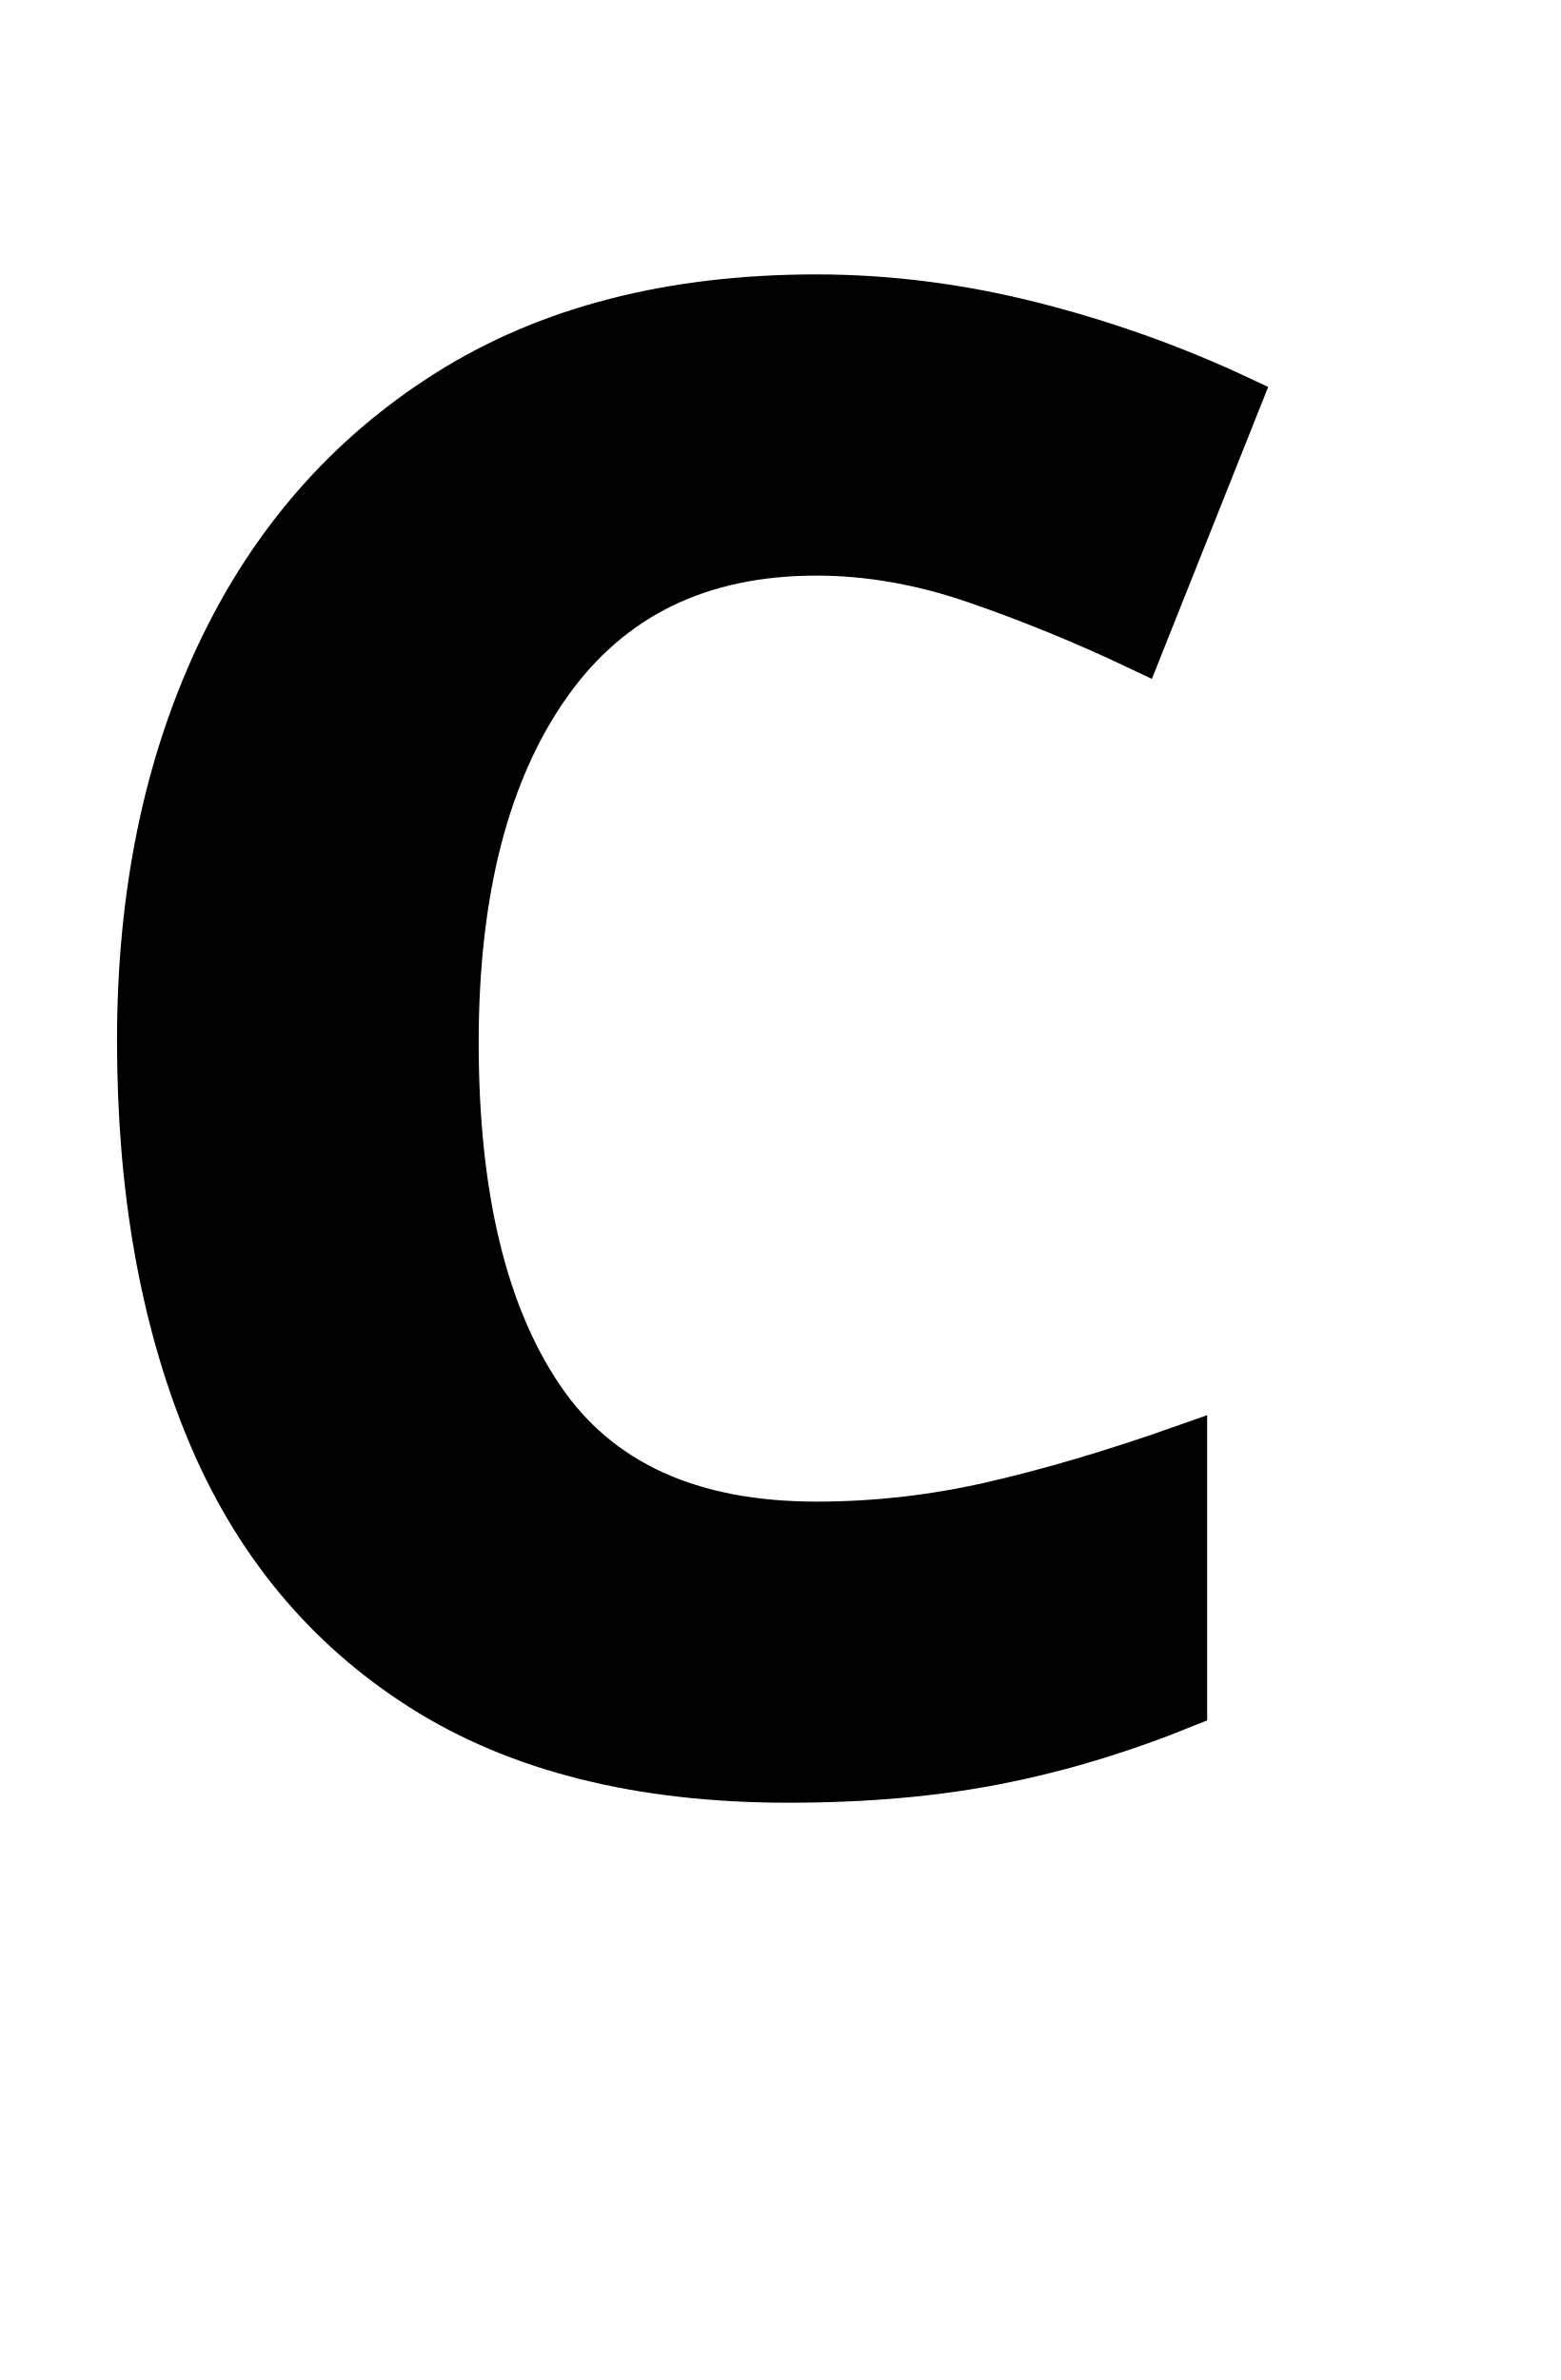
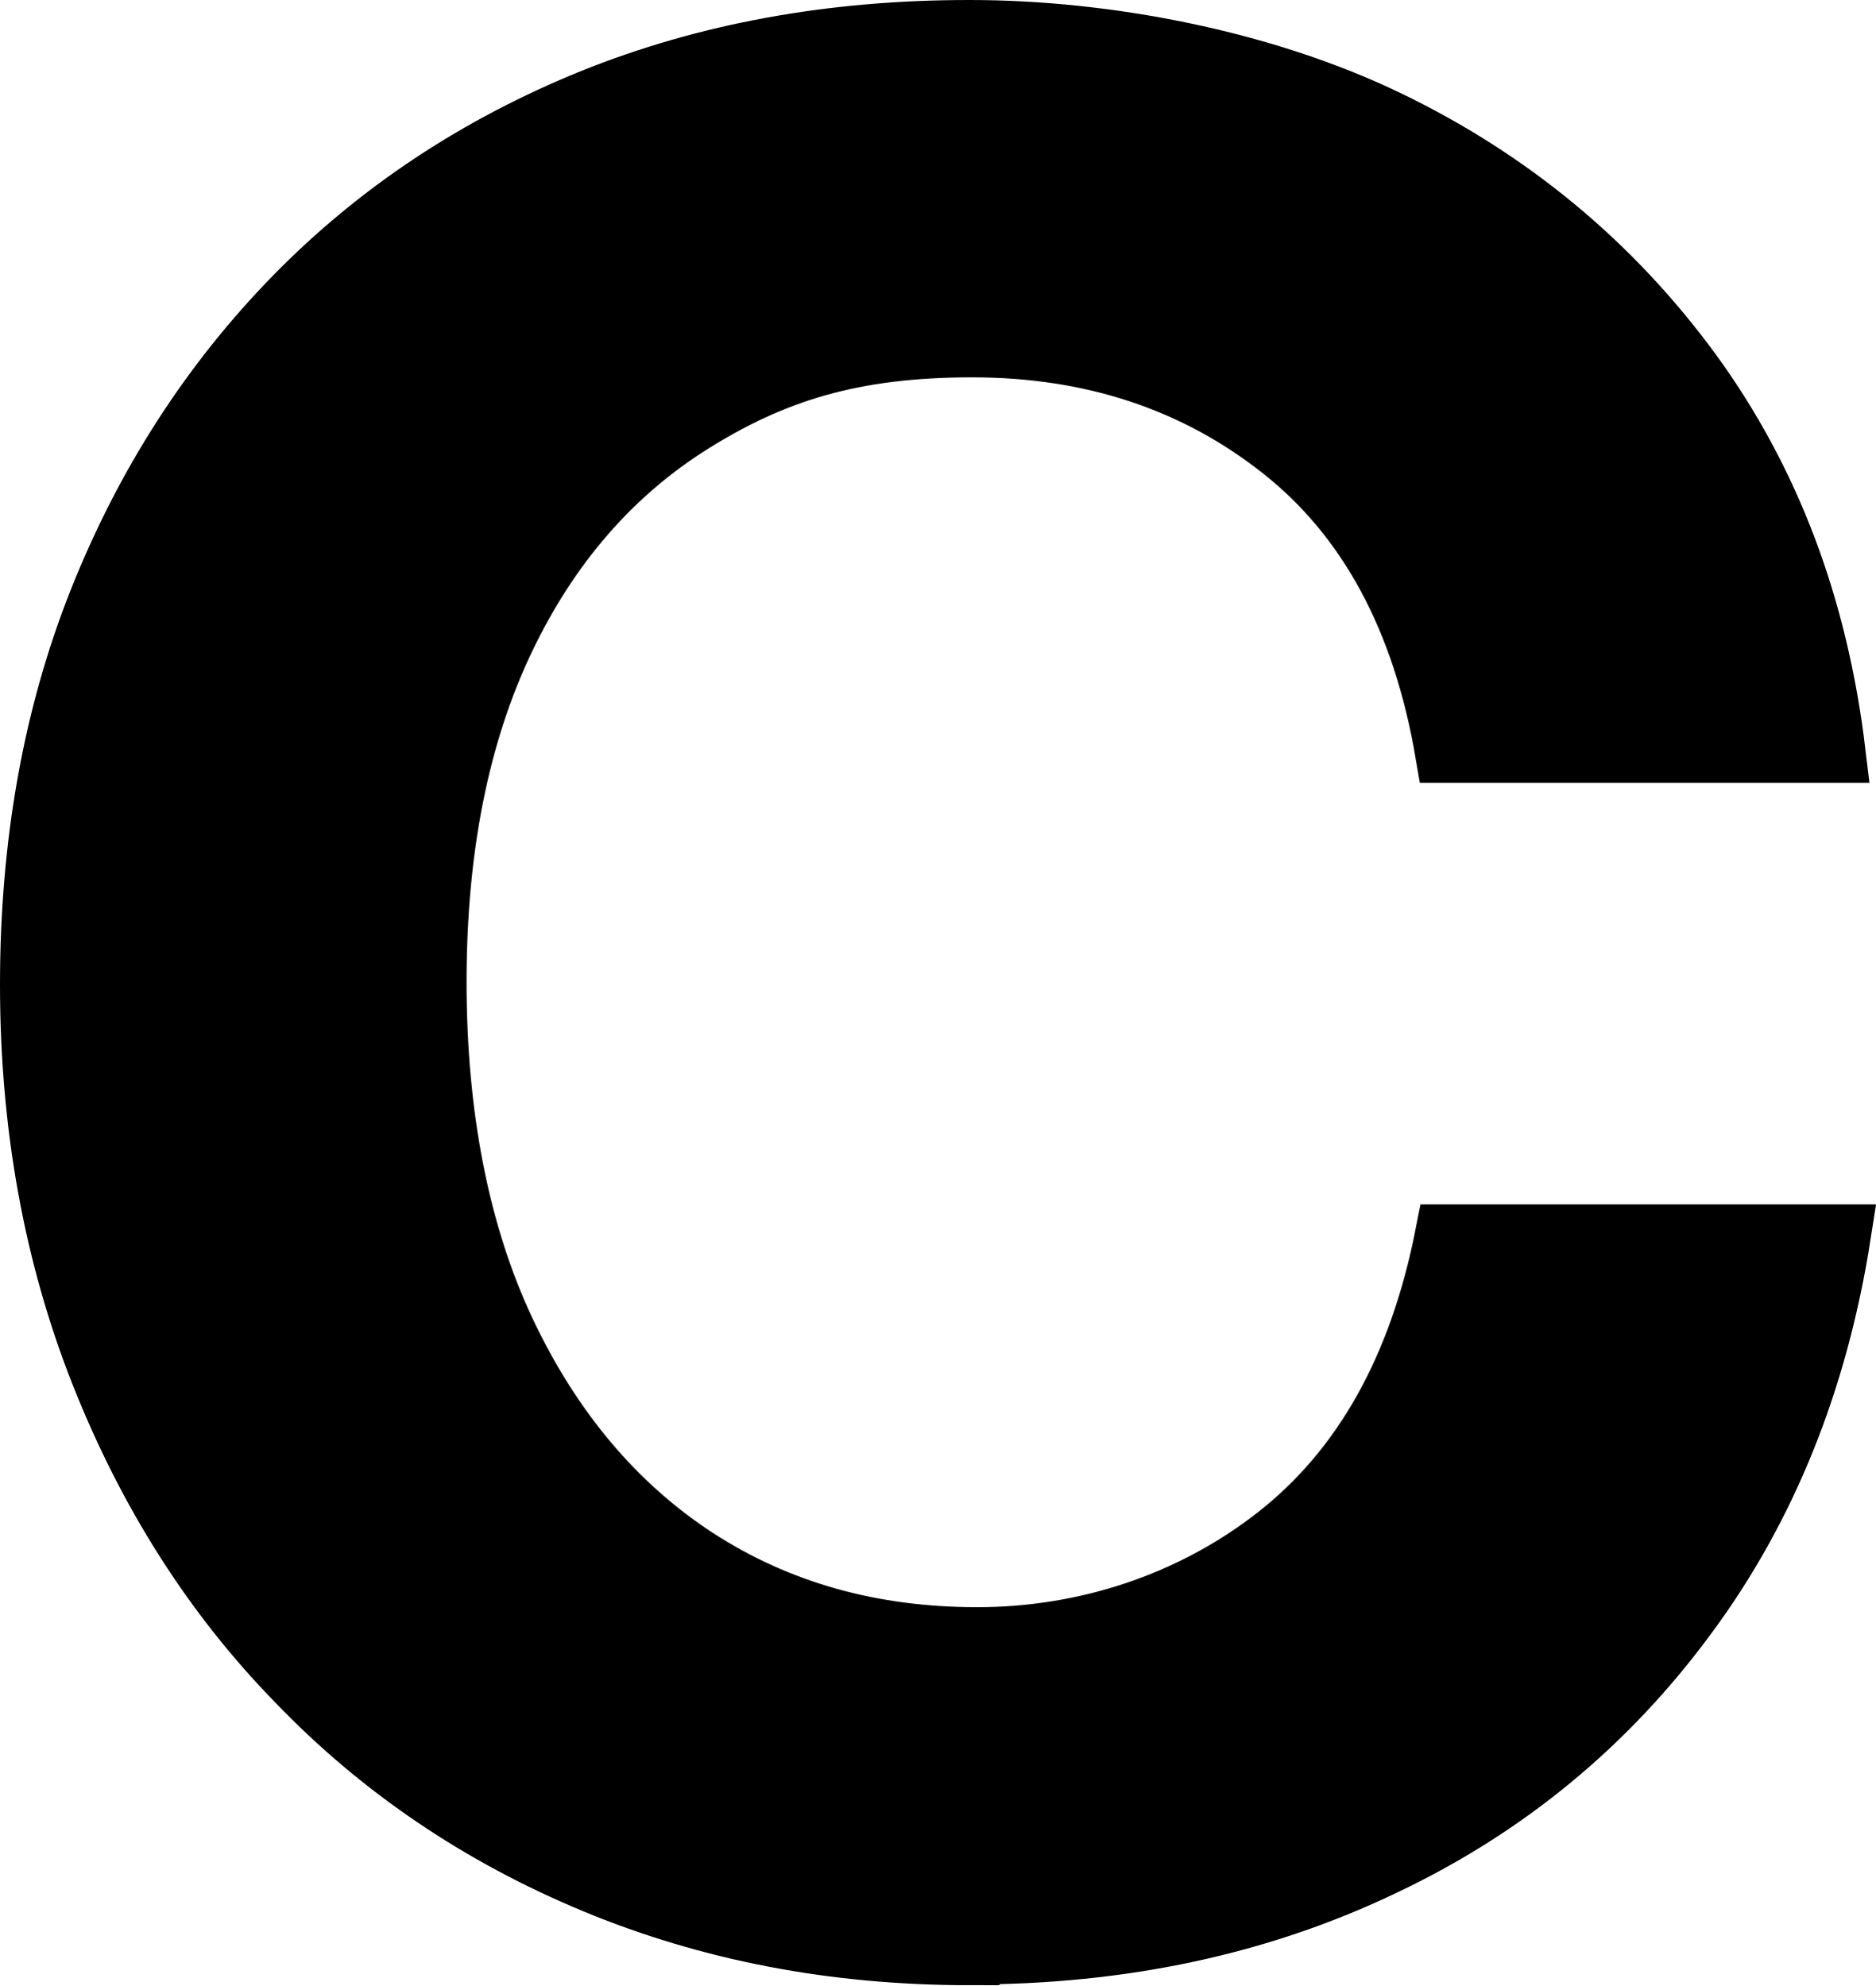
- <svg xmlns="http://www.w3.org/2000/svg" id="Layer_2" data-name="Layer 2" viewBox="0 0 300.03 457.57">
+ <svg xmlns="http://www.w3.org/2000/svg" id="Layer_2" version="1.1" viewBox="0 0 279.8 296.2">
  <defs>
    <style>
-       .cls-1 {
-         font-family: InstrumentSans-Bold, 'Instrument Sans';
-         font-size: 388.04px;
-         font-variation-settings: 'wdth' 100, 'wght' 700;
-         font-weight: 700;
+       .st0 {
+         isolation: isolate;
+       }
+ 
+       .st1 {
+         fill: none;
        stroke: #000;
        stroke-miterlimit: 10;
        stroke-width: 9px;
      }
    </style>
  </defs>
-   <g id="Layer_1-2" data-name="Layer 1">
-     <text class="cls-1" transform="translate(4.5 338.21)">
-       <tspan x="0" y="0">C</tspan>
-     </text>
+   <g id="Layer_1-2">
+     <g class="st0">
+       <g class="st0">
+         <path d="M144.6,291.7c-20.2,0-38.8-3.6-55.9-10.7-17.1-7.1-31.9-17.1-44.4-30.1-12.6-12.9-22.3-28.3-29.3-46-7-17.7-10.5-37.1-10.5-58s3.4-40.1,10.3-57.4c6.9-17.3,16.6-32.4,29.1-45.2,12.5-12.8,27.4-22.6,44.4-29.5,17.1-6.9,35.8-10.3,56.3-10.3s43.8,4.5,62.3,13.4c18.5,8.9,33.6,21.5,45.4,37.6,11.8,16.2,18.9,35.1,21.5,56.8h-58.2c-3.4-19.9-11.5-35-24.4-45.2-12.9-10.2-28.3-15.3-46.2-15.3s-29.7,3.8-41.7,11.3c-12,7.5-21.4,18.3-28.1,32.4-6.7,14.1-10.1,31.1-10.1,51s3.4,37.6,10.3,52.2c6.9,14.6,16.4,25.9,28.5,33.8,12.2,7.9,26.1,11.8,41.9,11.8s31.7-5,44.6-15.1c12.9-10.1,21.3-25.1,25.2-45h59c-3.4,21.7-11,40.7-22.9,56.8-11.9,16.2-27,28.7-45.4,37.4-18.4,8.8-38.9,13.2-61.7,13.2Z" />
+       </g>
+       <g class="st0">
+         <path class="st1" d="M144.6,291.7c-20.2,0-38.8-3.6-55.9-10.7-17.1-7.1-31.9-17.1-44.4-30.1-12.6-12.9-22.3-28.3-29.3-46-7-17.7-10.5-37.1-10.5-58s3.4-40.1,10.3-57.4c6.9-17.3,16.6-32.4,29.1-45.2,12.5-12.8,27.4-22.6,44.4-29.5,17.1-6.9,35.8-10.3,56.3-10.3s43.8,4.5,62.3,13.4c18.5,8.9,33.6,21.5,45.4,37.6,11.8,16.2,18.9,35.1,21.5,56.8h-58.2c-3.4-19.9-11.5-35-24.4-45.2-12.9-10.2-28.3-15.3-46.2-15.3s-29.7,3.8-41.7,11.3c-12,7.5-21.4,18.3-28.1,32.4-6.7,14.1-10.1,31.1-10.1,51s3.4,37.6,10.3,52.2c6.9,14.6,16.4,25.9,28.5,33.8,12.2,7.9,26.1,11.8,41.9,11.8s31.7-5,44.6-15.1c12.9-10.1,21.3-25.1,25.2-45h59c-3.4,21.7-11,40.7-22.9,56.8-11.9,16.2-27,28.7-45.4,37.4-18.4,8.8-38.9,13.2-61.7,13.2Z" />
+       </g>
+     </g>
  </g>
</svg>
